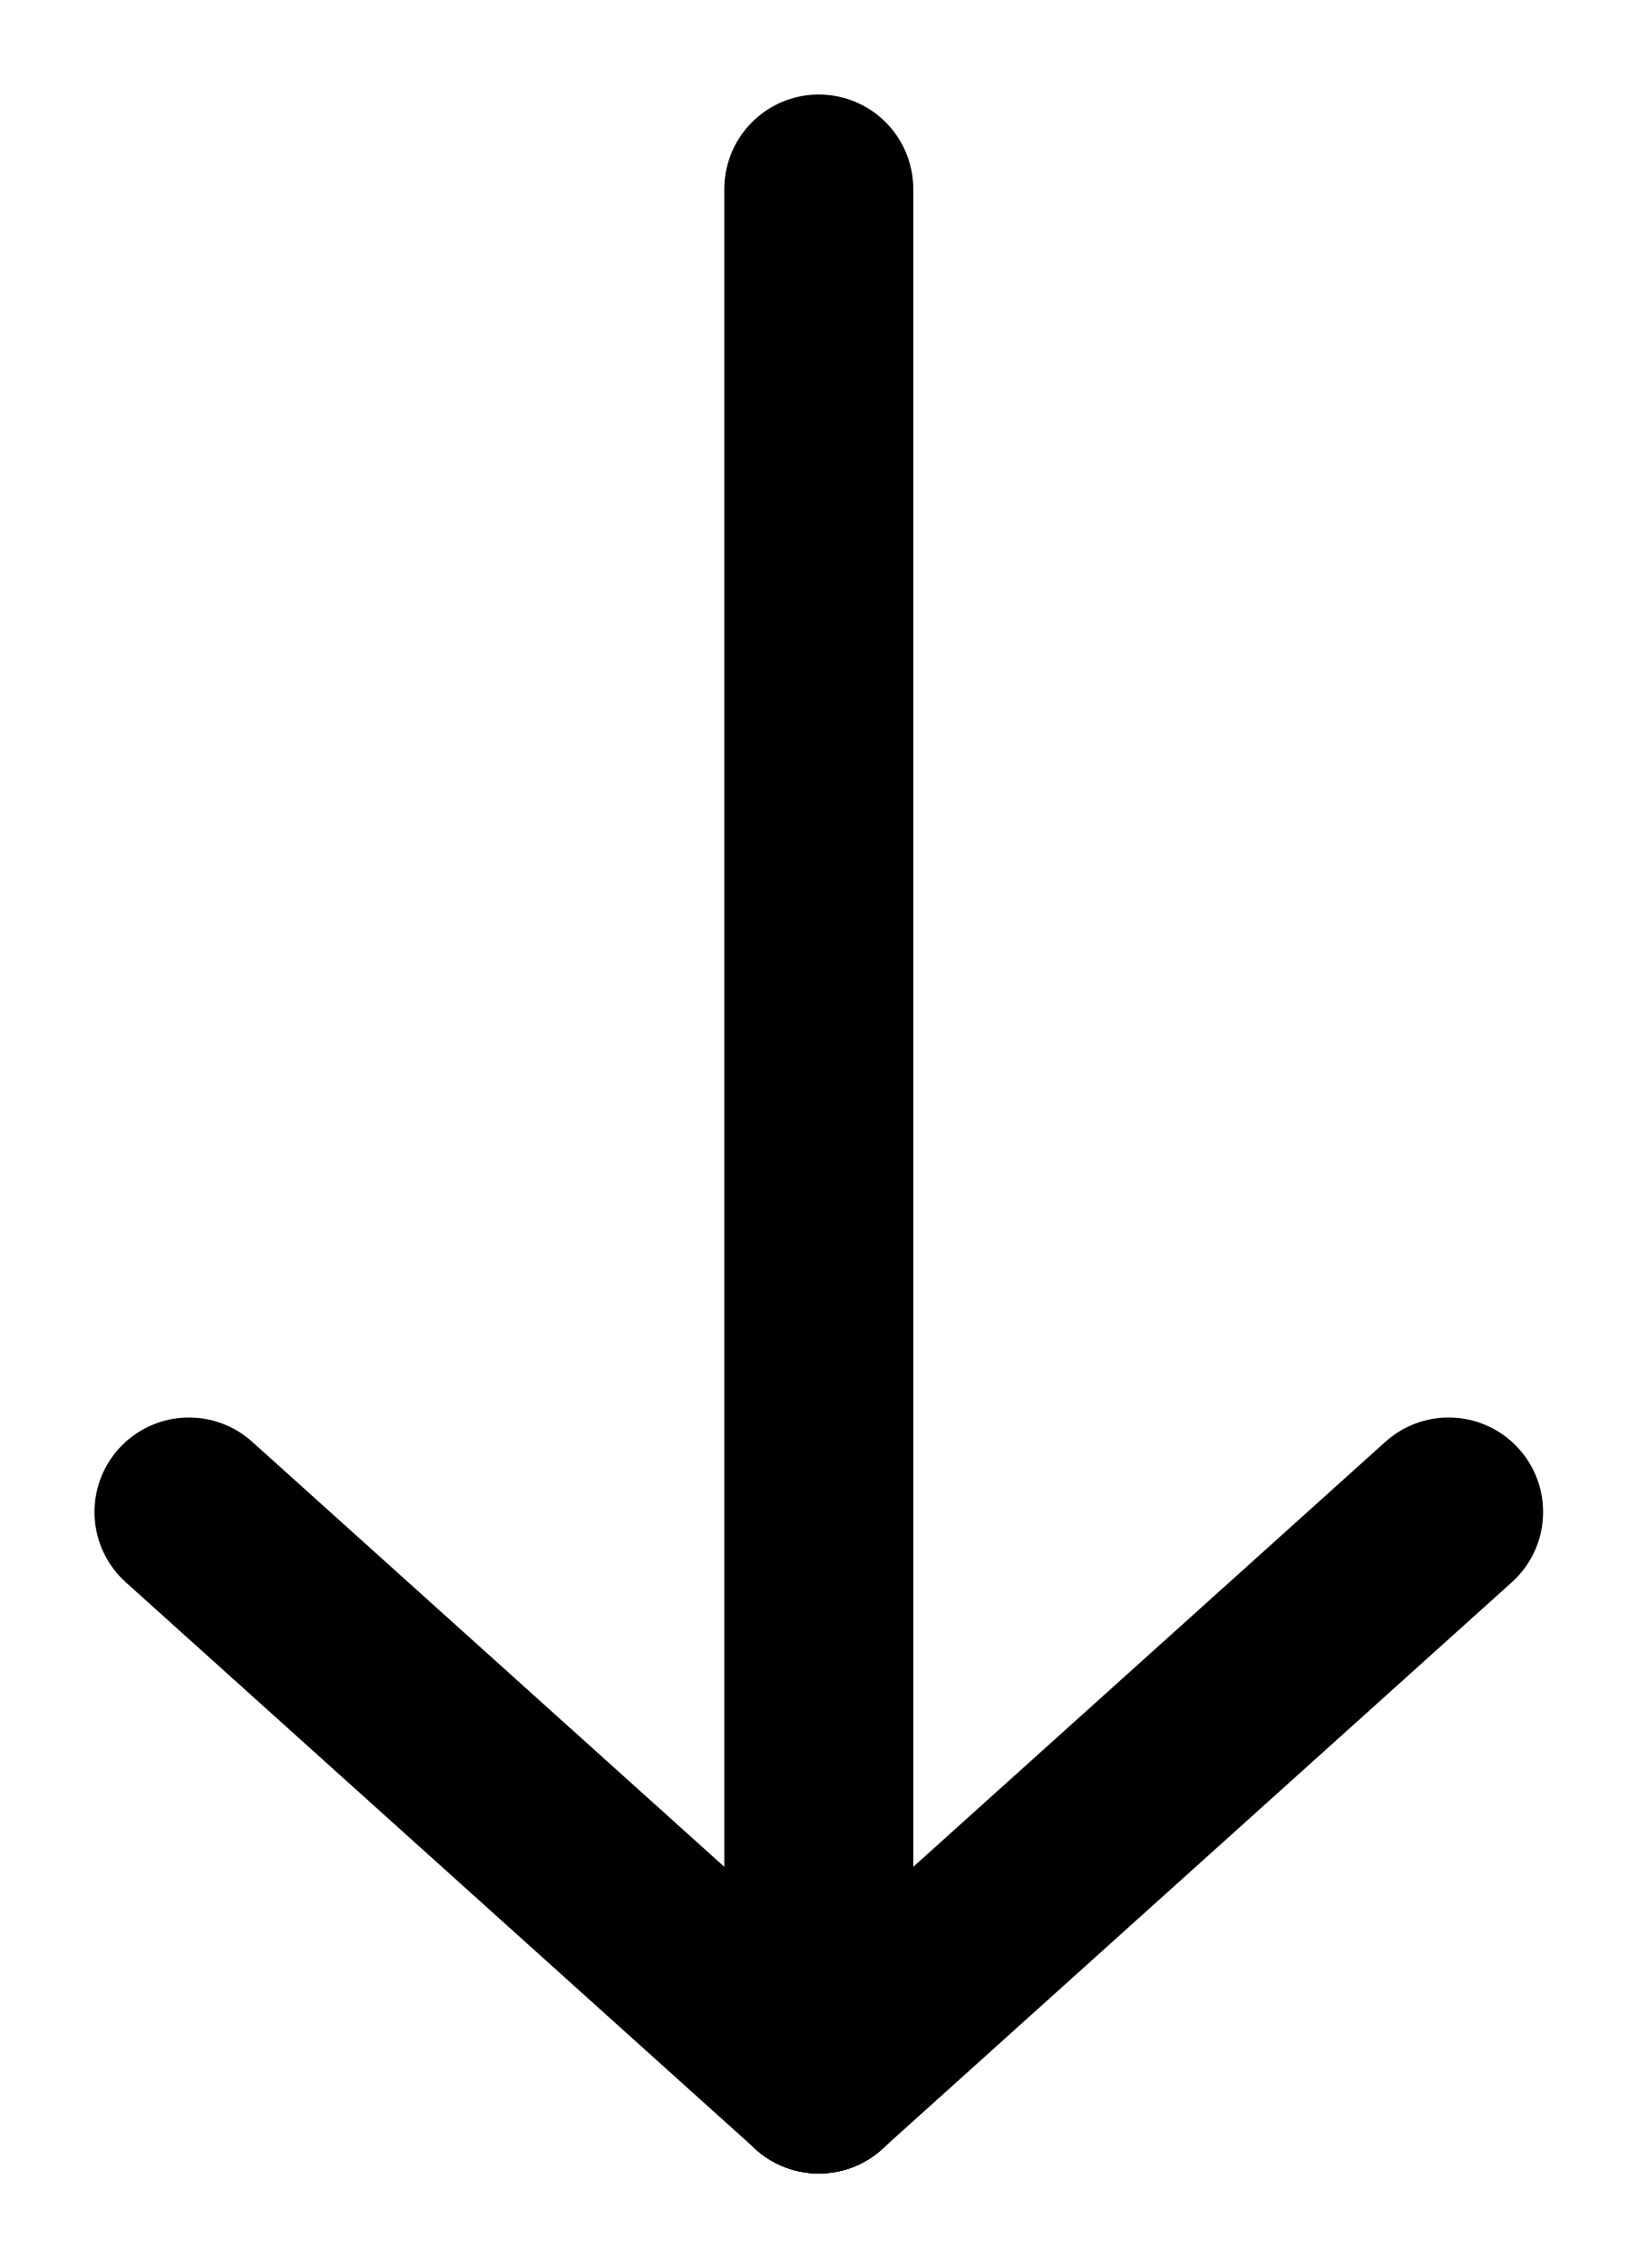
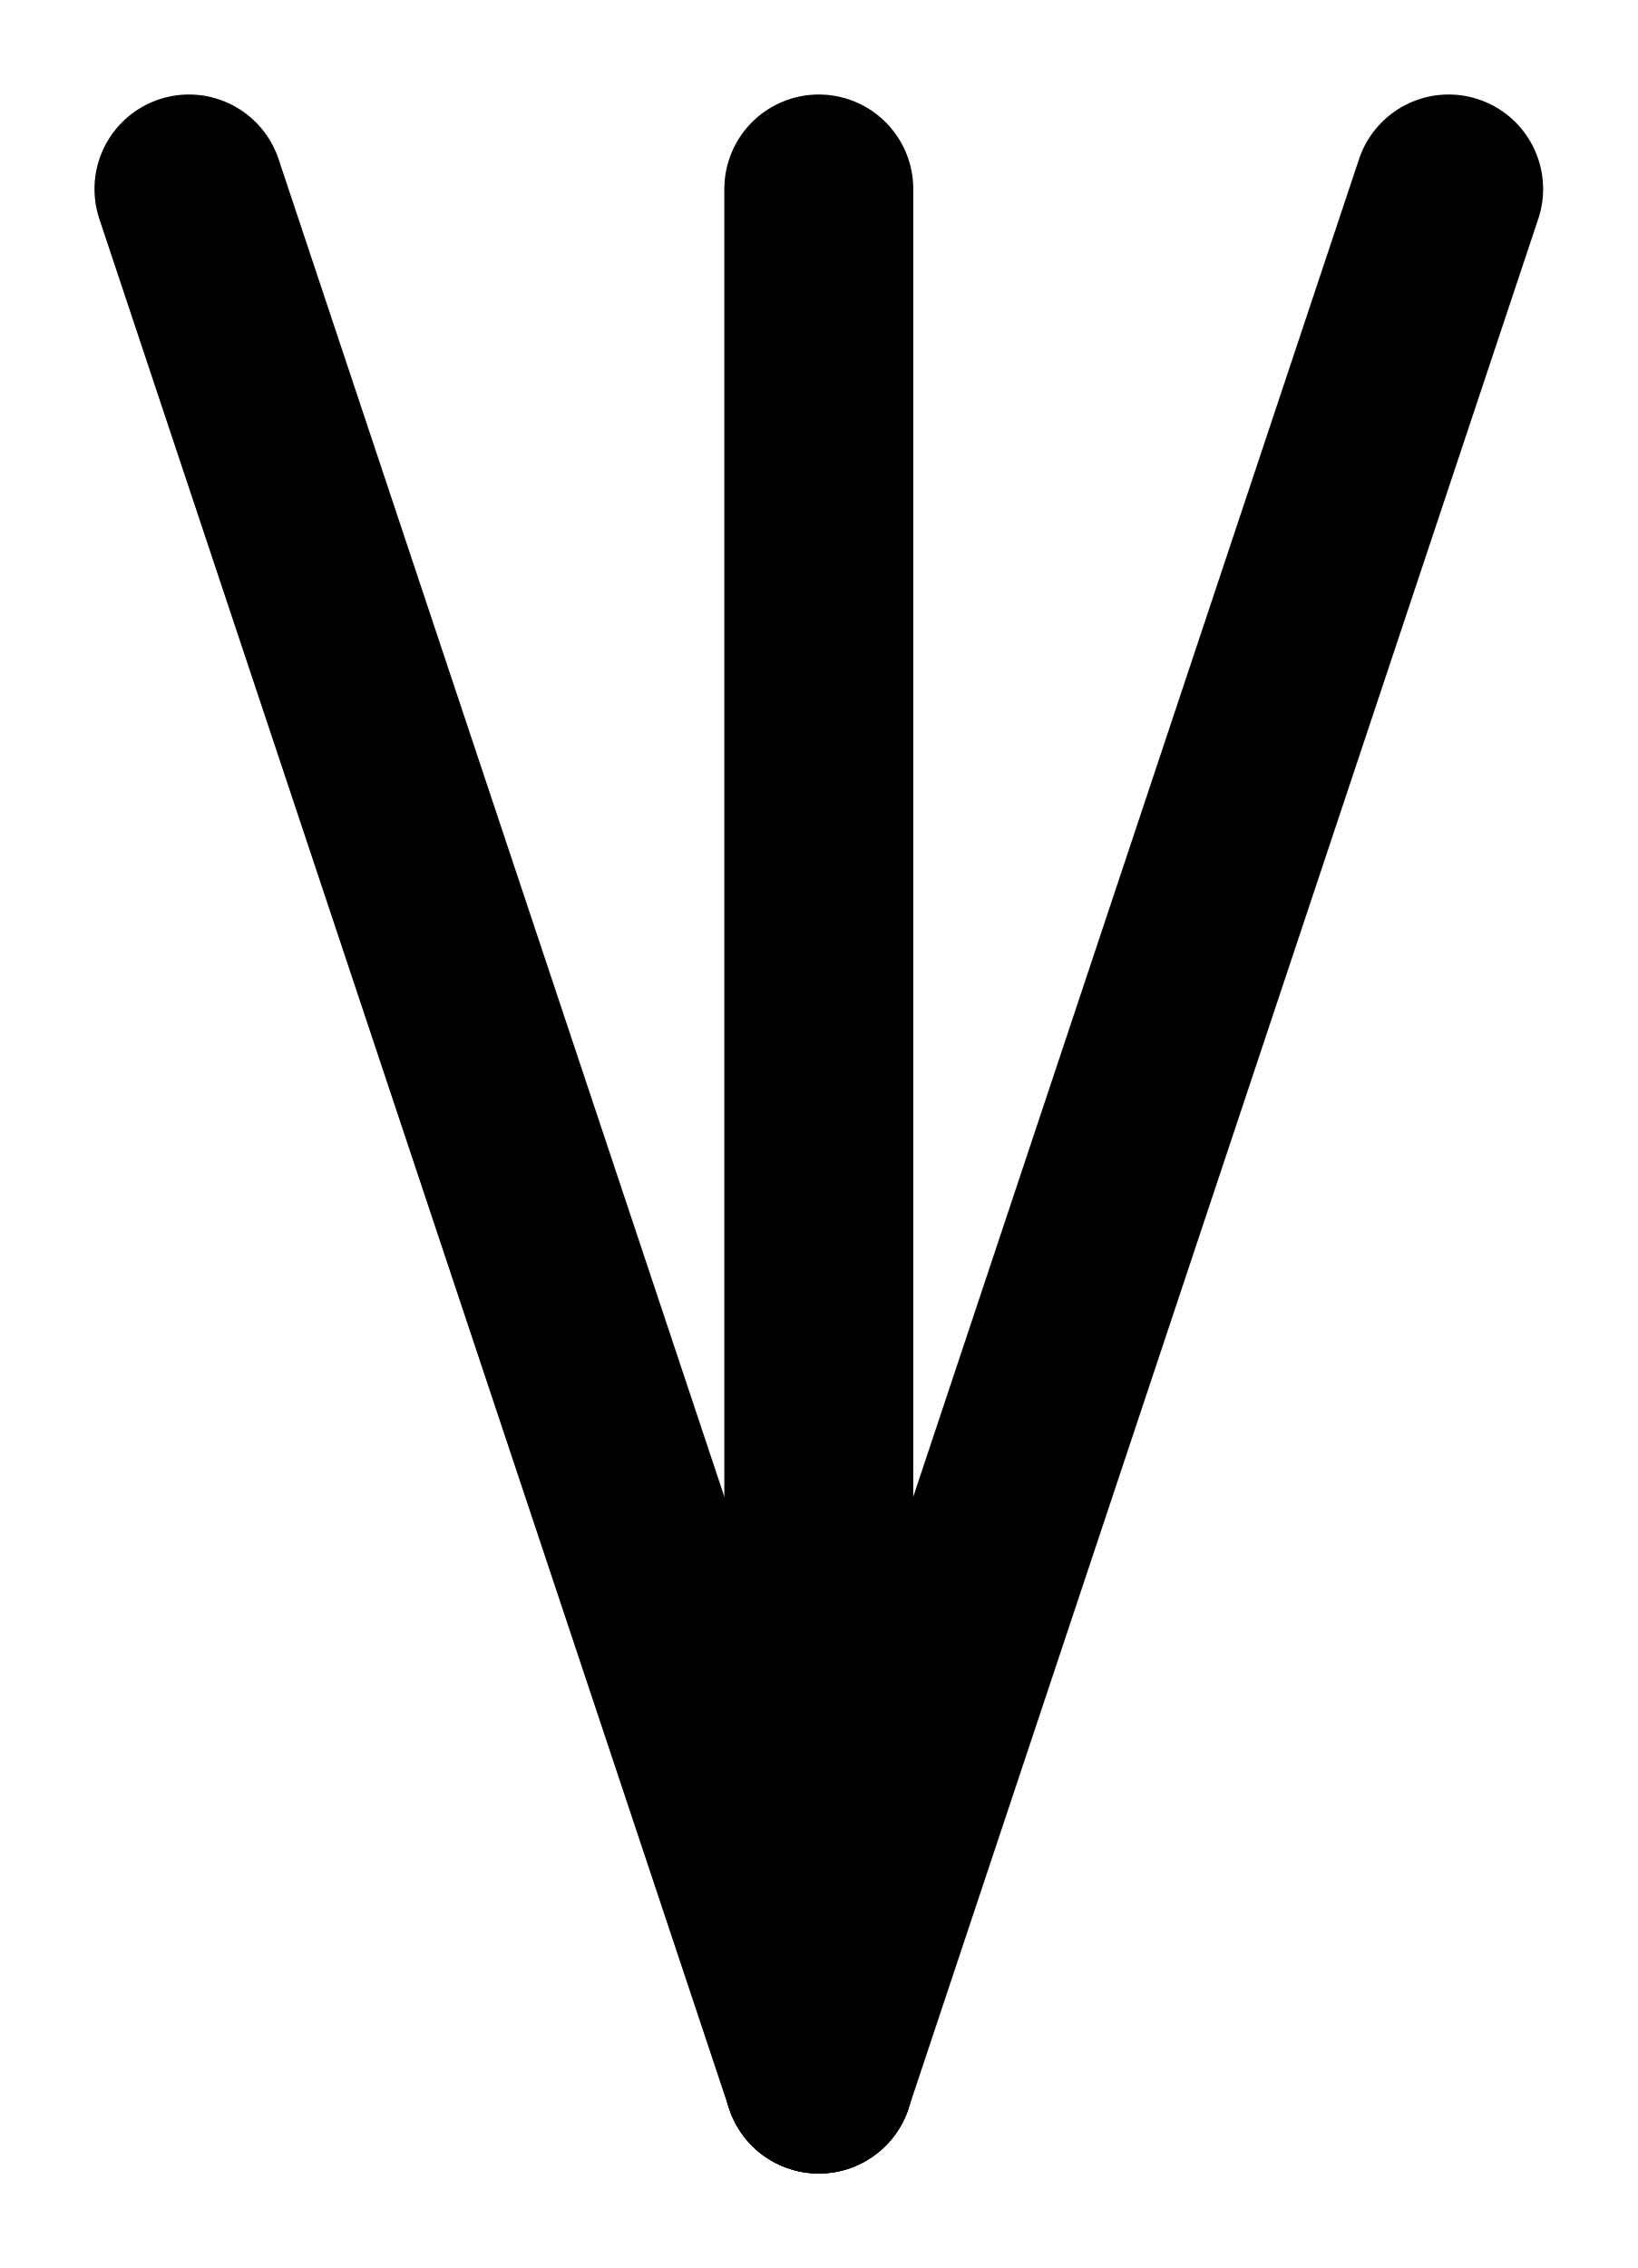
<svg xmlns="http://www.w3.org/2000/svg" version="1.0" id="LeponticKh-01" x="0px" y="0px" width="130" height="180">
  <line fill="none" stroke="#000" stroke-width="15" stroke-linecap="round" stroke-linejoin="round" x1="65.0" y1="15" x2="65.0" y2="165" />
-   <line fill="none" stroke="#000" stroke-width="15" stroke-linecap="round" stroke-linejoin="round" x1="15" y1="120.0" x2="65.0" y2="165" />
-   <line fill="none" stroke="#000" stroke-width="15" stroke-linecap="round" stroke-linejoin="round" x1="115" y1="120.0" x2="65.0" y2="165" />
+   <line fill="none" stroke="#000" stroke-width="15" stroke-linecap="round" stroke-linejoin="round" x1="15" y1="15" x2="65.0" y2="165" />
+   <line fill="none" stroke="#000" stroke-width="15" stroke-linecap="round" stroke-linejoin="round" x1="115" y1="15" x2="65.0" y2="165" />
</svg>
